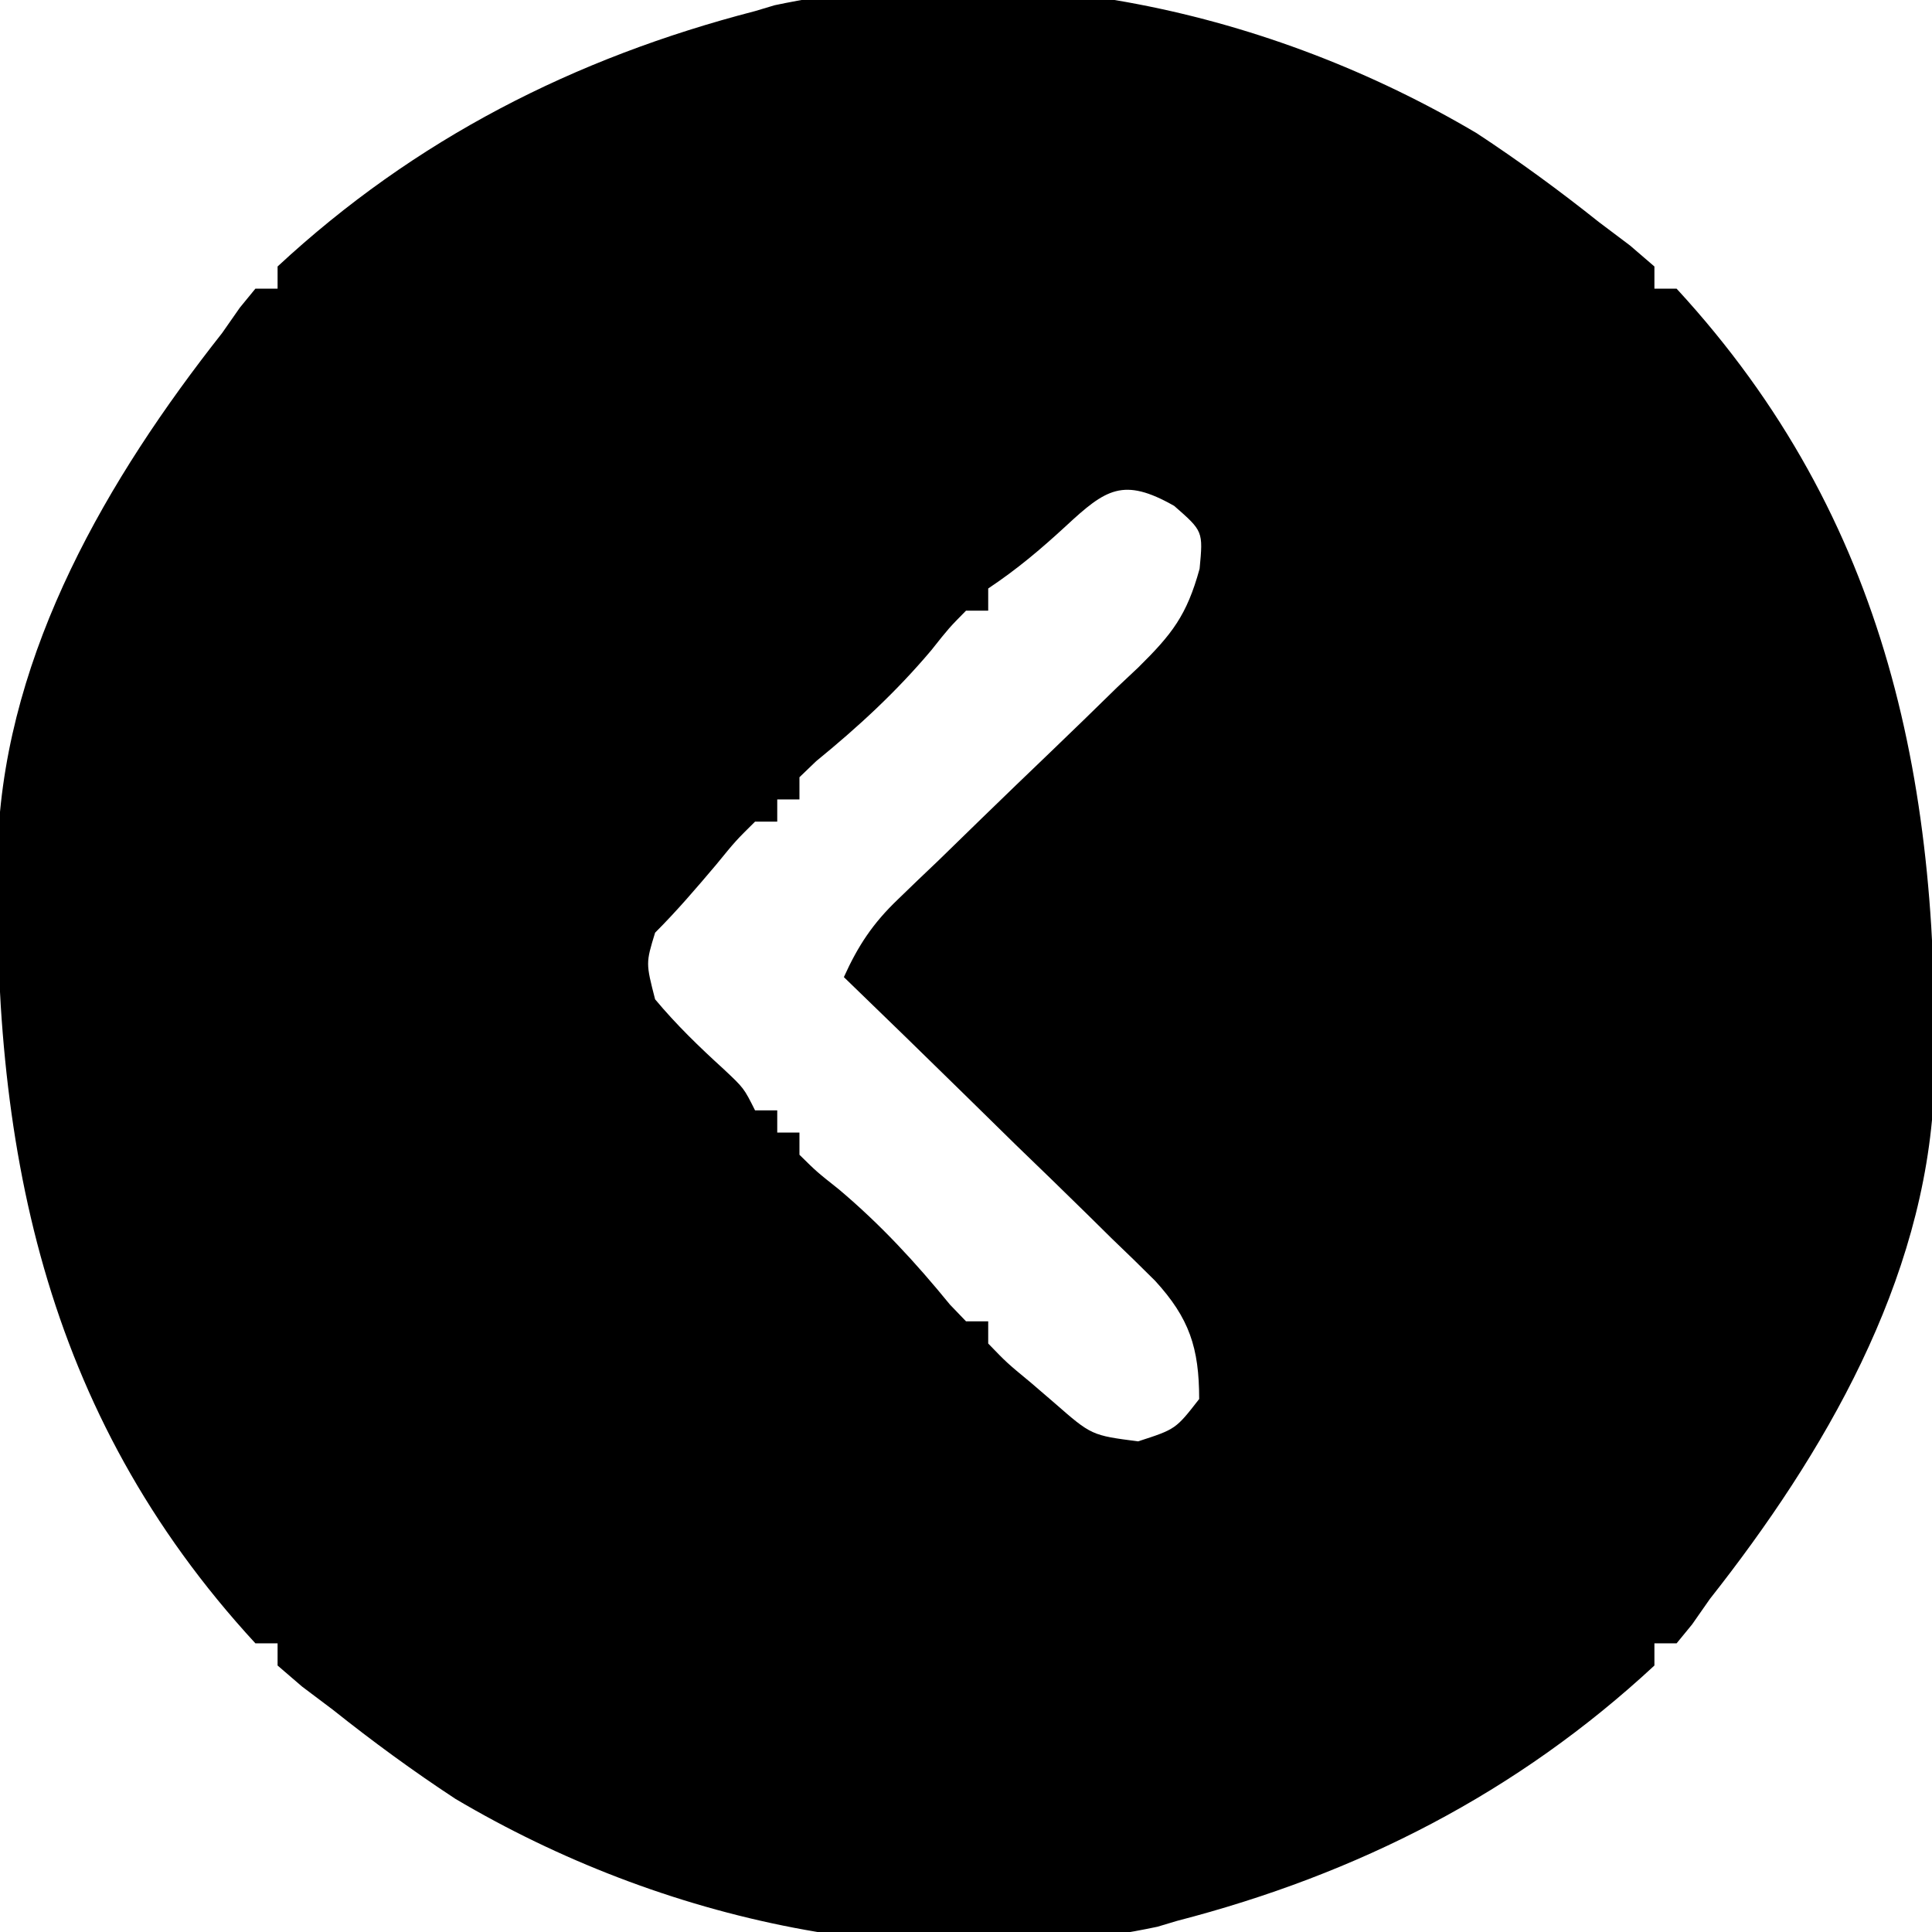
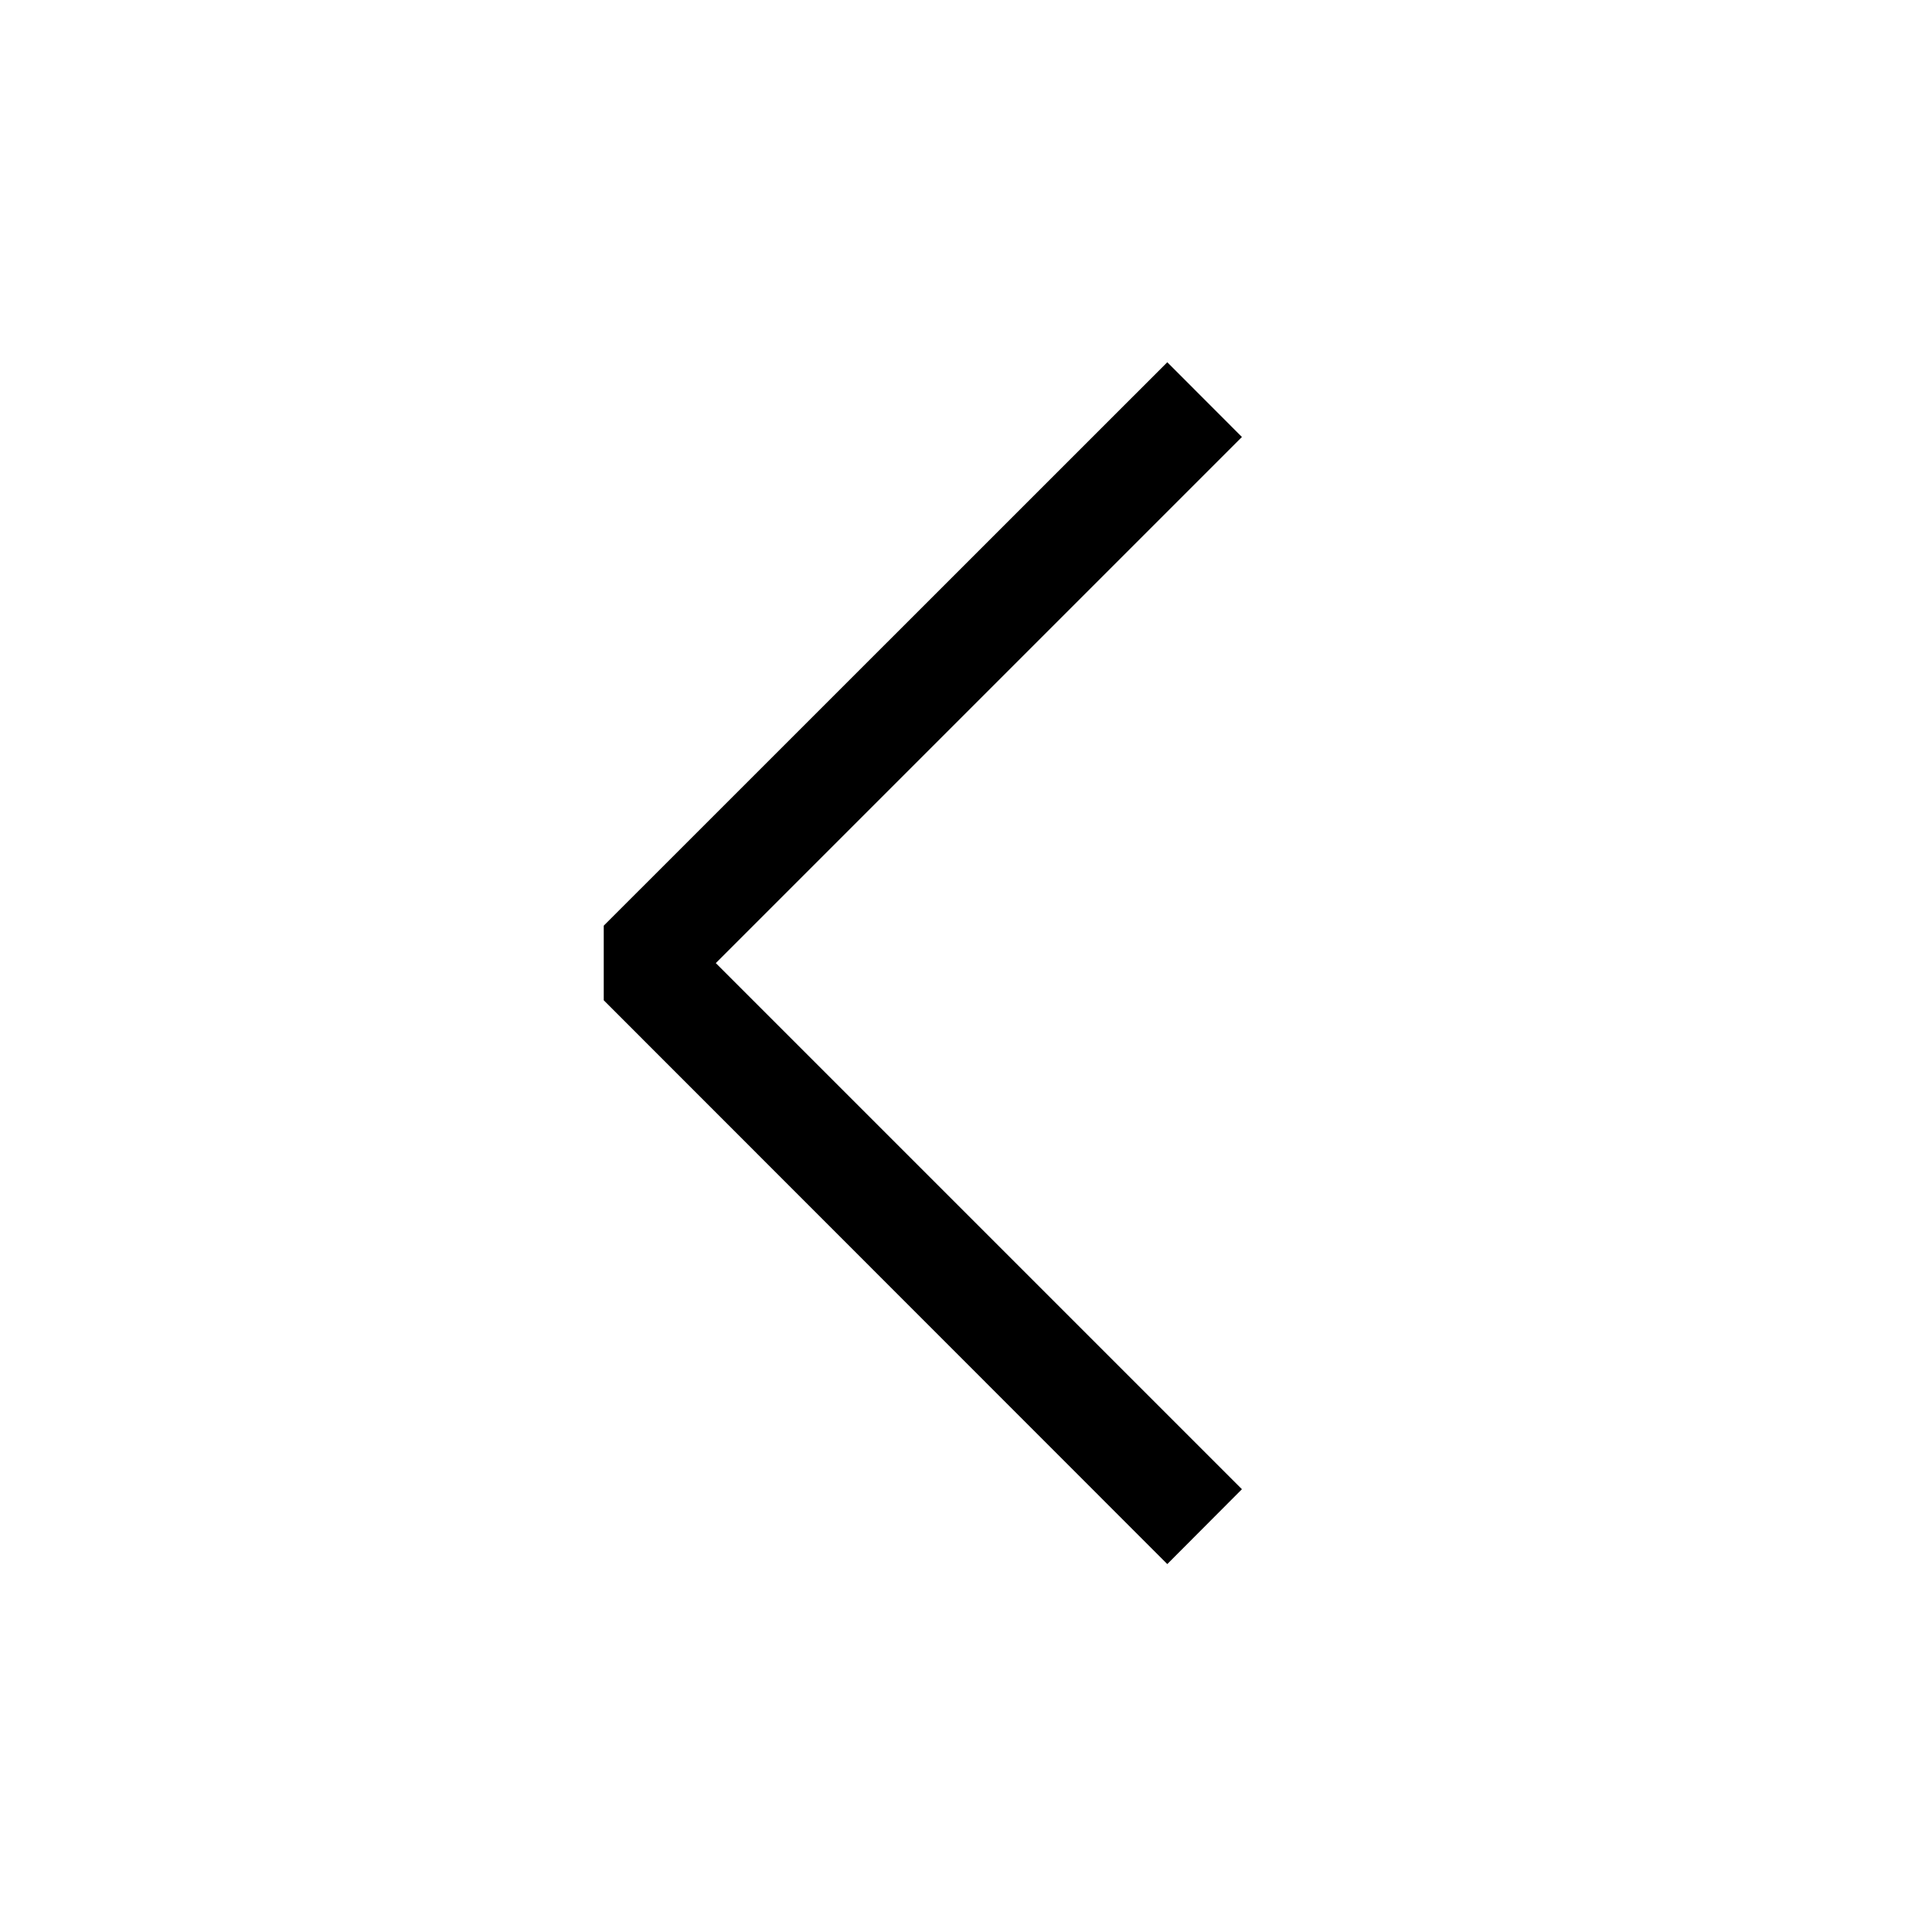
- <svg xmlns="http://www.w3.org/2000/svg" version="1.1" width="174" height="174">
-   <path d="M0 0 C3.808 2.505 7.437 5.159 11 8 C11.924 8.696 12.849 9.392 13.801 10.109 C14.889 11.045 14.889 11.045 16 12 C16 12.66 16 13.32 16 14 C16.66 14 17.32 14 18 14 C37.172 34.812 41.861 59.096 41.17 86.496 C40.346 103.44 31.29 118.95 21 132 C20.47 132.758 19.94 133.516 19.395 134.297 C18.934 134.859 18.474 135.421 18 136 C17.34 136 16.68 136 16 136 C16 136.66 16 137.32 16 138 C3.64 149.472 -10.721 156.787 -27 161 C-27.583 161.174 -28.165 161.349 -28.765 161.528 C-50.389 166.093 -73.336 161.05 -92 150 C-95.808 147.495 -99.437 144.841 -103 142 C-103.924 141.304 -104.849 140.608 -105.801 139.891 C-106.889 138.955 -106.889 138.955 -108 138 C-108 137.34 -108 136.68 -108 136 C-108.66 136 -109.32 136 -110 136 C-129.172 115.188 -133.861 90.904 -133.17 63.504 C-132.346 46.56 -123.29 31.05 -113 18 C-112.47 17.242 -111.94 16.484 -111.395 15.703 C-110.934 15.141 -110.474 14.579 -110 14 C-109.34 14 -108.68 14 -108 14 C-108 13.34 -108 12.68 -108 12 C-95.64 0.528 -81.279 -6.787 -65 -11 C-64.417 -11.174 -63.835 -11.349 -63.235 -11.528 C-41.611 -16.093 -18.664 -11.05 0 0 Z M-37 35.375 C-39.295 37.487 -41.392 39.261 -44 41 C-44 41.66 -44 42.32 -44 43 C-44.66 43 -45.32 43 -46 43 C-47.532 44.554 -47.532 44.554 -49.125 46.562 C-52.293 50.318 -55.694 53.453 -59.496 56.555 C-59.992 57.032 -60.489 57.509 -61 58 C-61 58.66 -61 59.32 -61 60 C-61.66 60 -62.32 60 -63 60 C-63 60.66 -63 61.32 -63 62 C-63.66 62 -64.32 62 -65 62 C-66.739 63.719 -66.739 63.719 -68.5 65.875 C-70.289 67.99 -72.04 70.04 -74 72 C-74.839 74.739 -74.839 74.739 -74 78 C-72.092 80.286 -70.049 82.263 -67.848 84.266 C-66 86 -66 86 -65 88 C-64.34 88 -63.68 88 -63 88 C-63 88.66 -63 89.32 -63 90 C-62.34 90 -61.68 90 -61 90 C-61 90.66 -61 91.32 -61 92 C-59.446 93.532 -59.446 93.532 -57.438 95.125 C-53.682 98.293 -50.547 101.694 -47.445 105.496 C-46.968 105.992 -46.491 106.489 -46 107 C-45.34 107 -44.68 107 -44 107 C-44 107.66 -44 108.32 -44 109 C-42.318 110.741 -42.318 110.741 -40.188 112.5 C-39.48 113.108 -38.772 113.717 -38.043 114.344 C-34.701 117.267 -34.701 117.267 -30.5 117.812 C-27.113 116.716 -27.113 116.716 -25 114 C-25 109.372 -25.897 106.71 -28.959 103.36 C-30.25 102.069 -31.558 100.795 -32.879 99.535 C-33.566 98.857 -34.252 98.179 -34.96 97.48 C-37.147 95.326 -39.354 93.194 -41.562 91.062 C-43.053 89.602 -44.542 88.141 -46.029 86.678 C-49.671 83.102 -53.33 79.546 -57 76 C-55.711 73.153 -54.382 71.15 -52.127 68.995 C-51.549 68.437 -50.972 67.879 -50.378 67.305 C-49.757 66.713 -49.136 66.121 -48.496 65.512 C-47.185 64.236 -45.874 62.959 -44.564 61.682 C-42.501 59.68 -40.434 57.684 -38.356 55.698 C-36.347 53.775 -34.358 51.833 -32.371 49.887 C-31.748 49.301 -31.125 48.715 -30.484 48.112 C-27.451 45.116 -26.12 43.435 -24.961 39.222 C-24.642 35.842 -24.642 35.842 -27.25 33.562 C-31.836 30.957 -33.405 32.038 -37 35.375 Z " fill="#000000" transform="translate(133,12)" />
+ <svg xmlns="http://www.w3.org/2000/svg" width="114" height="114" xml:space="preserve" overflow="hidden">
+   <g transform="translate(-459 -483)">
+     <path d="M501.237 539.829 532.281 570.873 527.877 575.29 494.625 542.023 494.625 537.62 527.877 504.375 532.281 508.785 501.237 539.829Z" fill-rule="evenodd" />
+   </g>
</svg>
